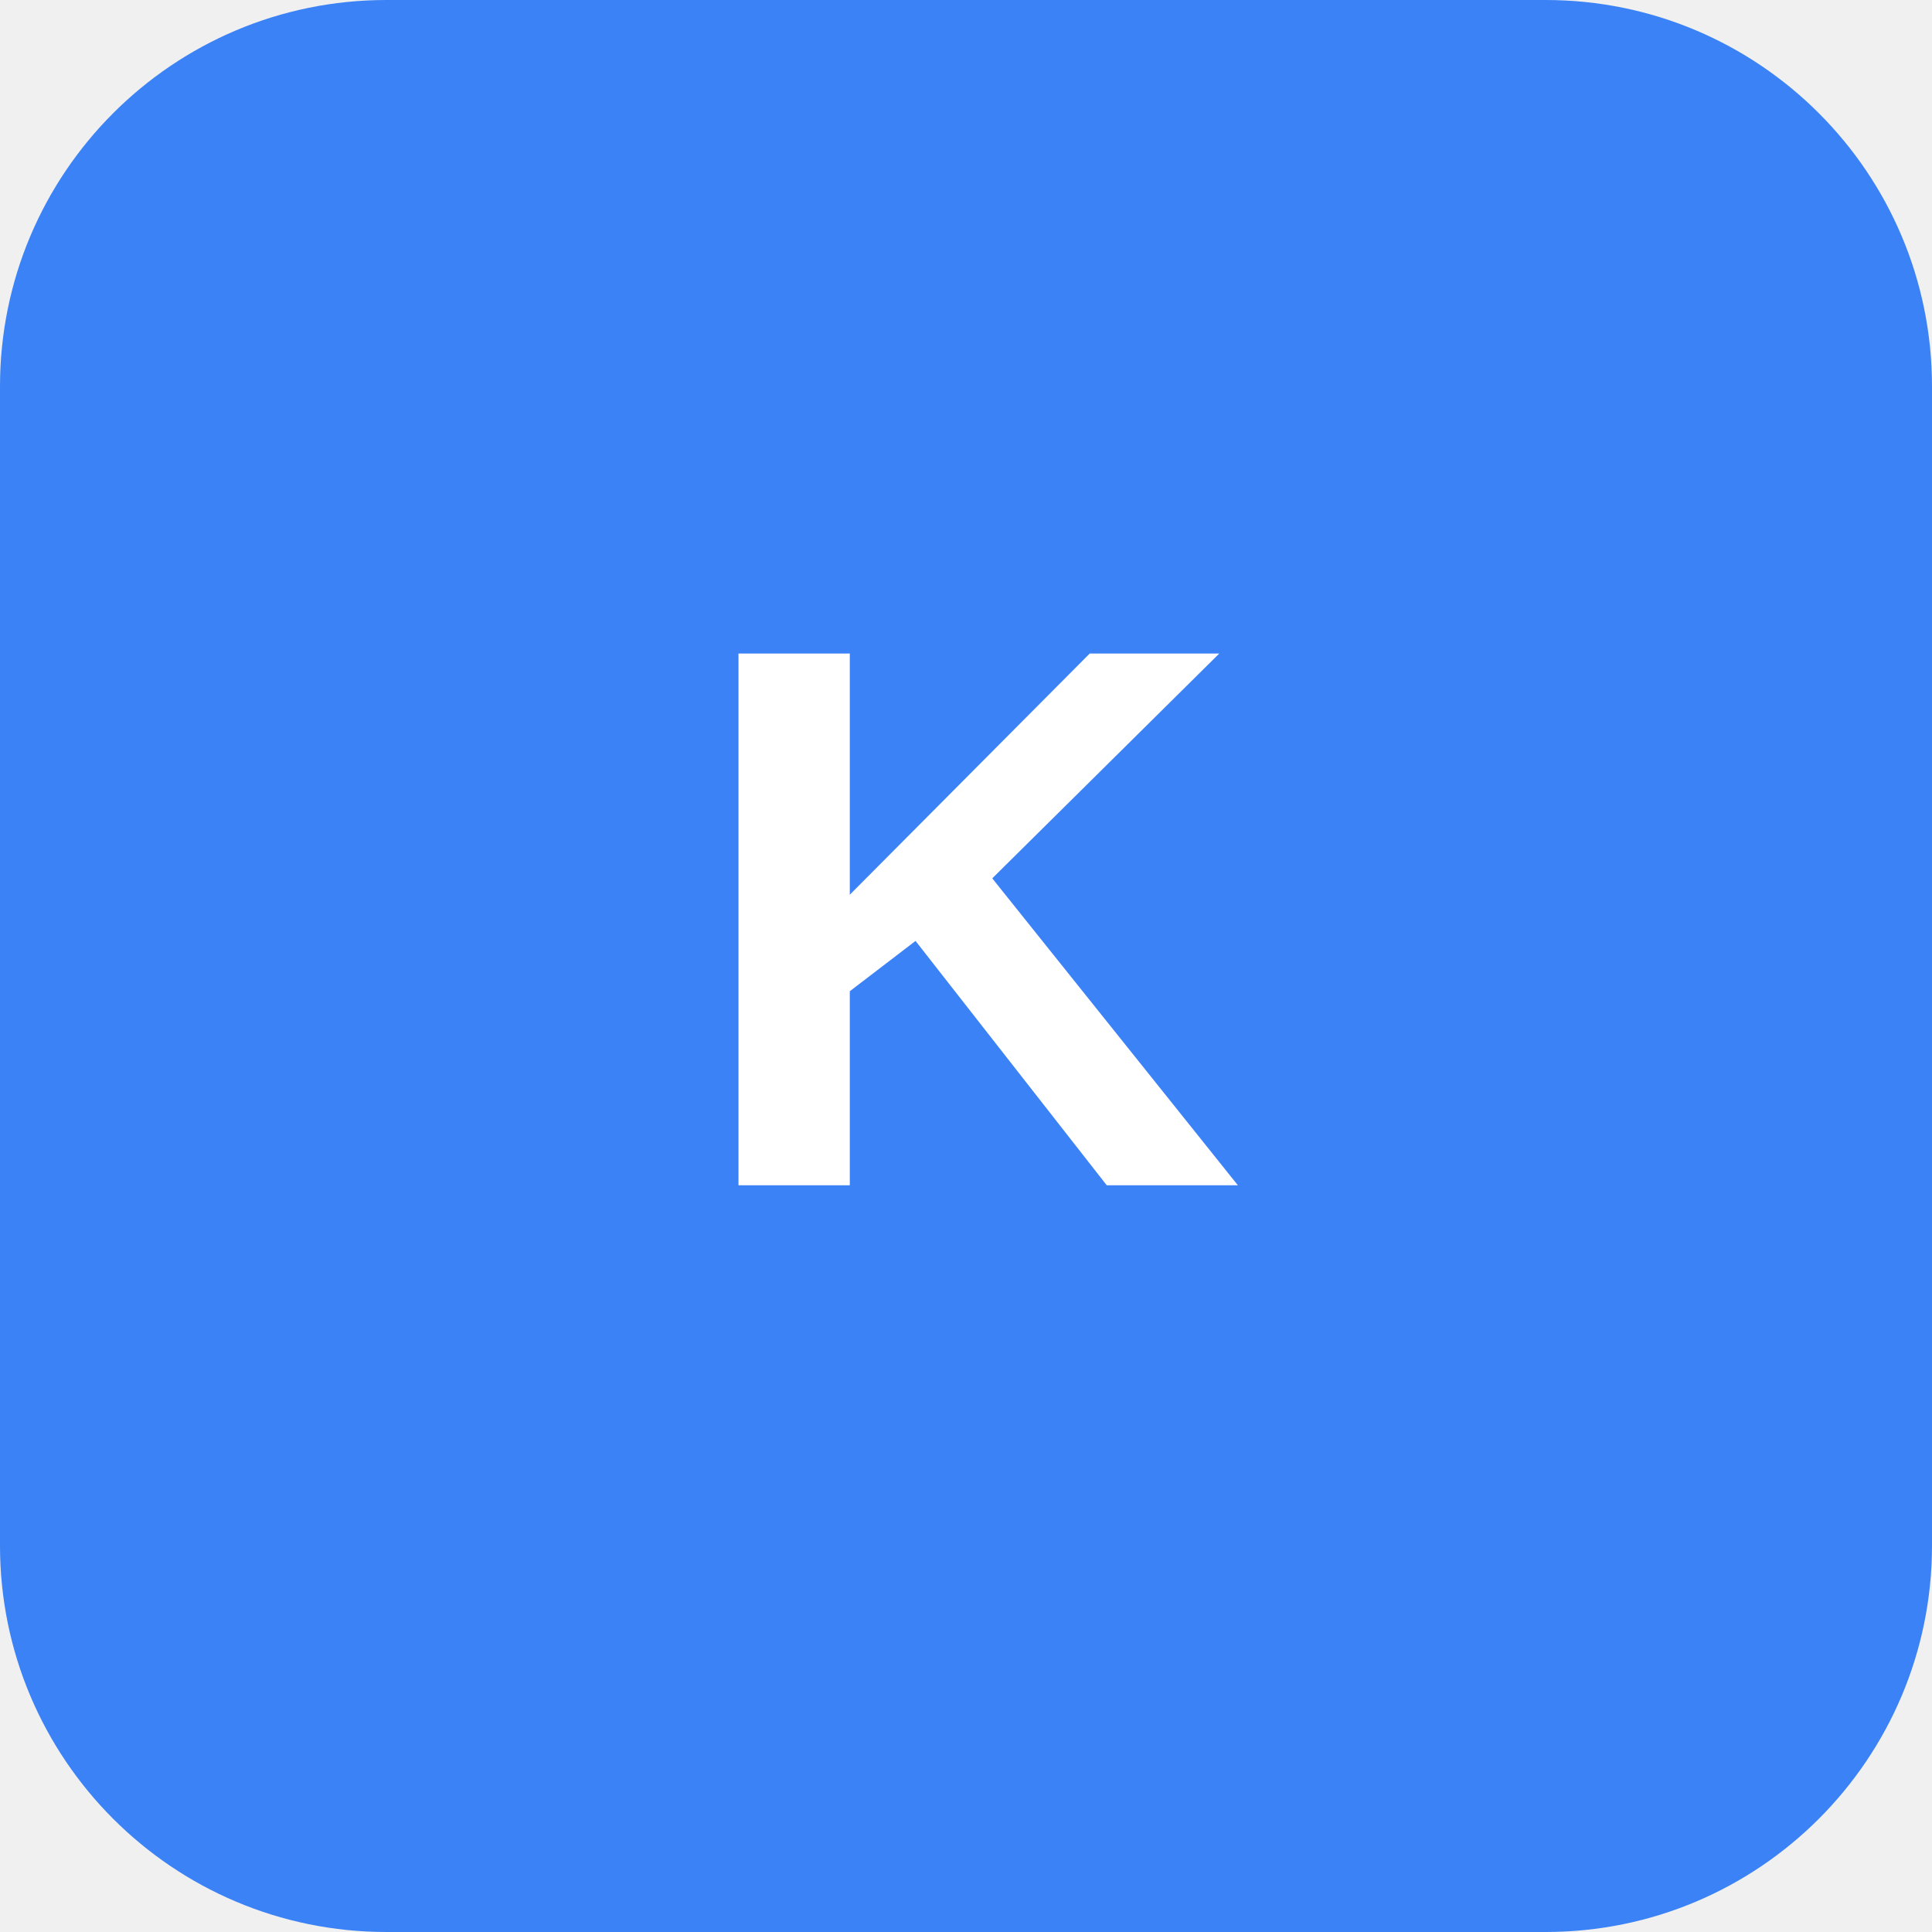
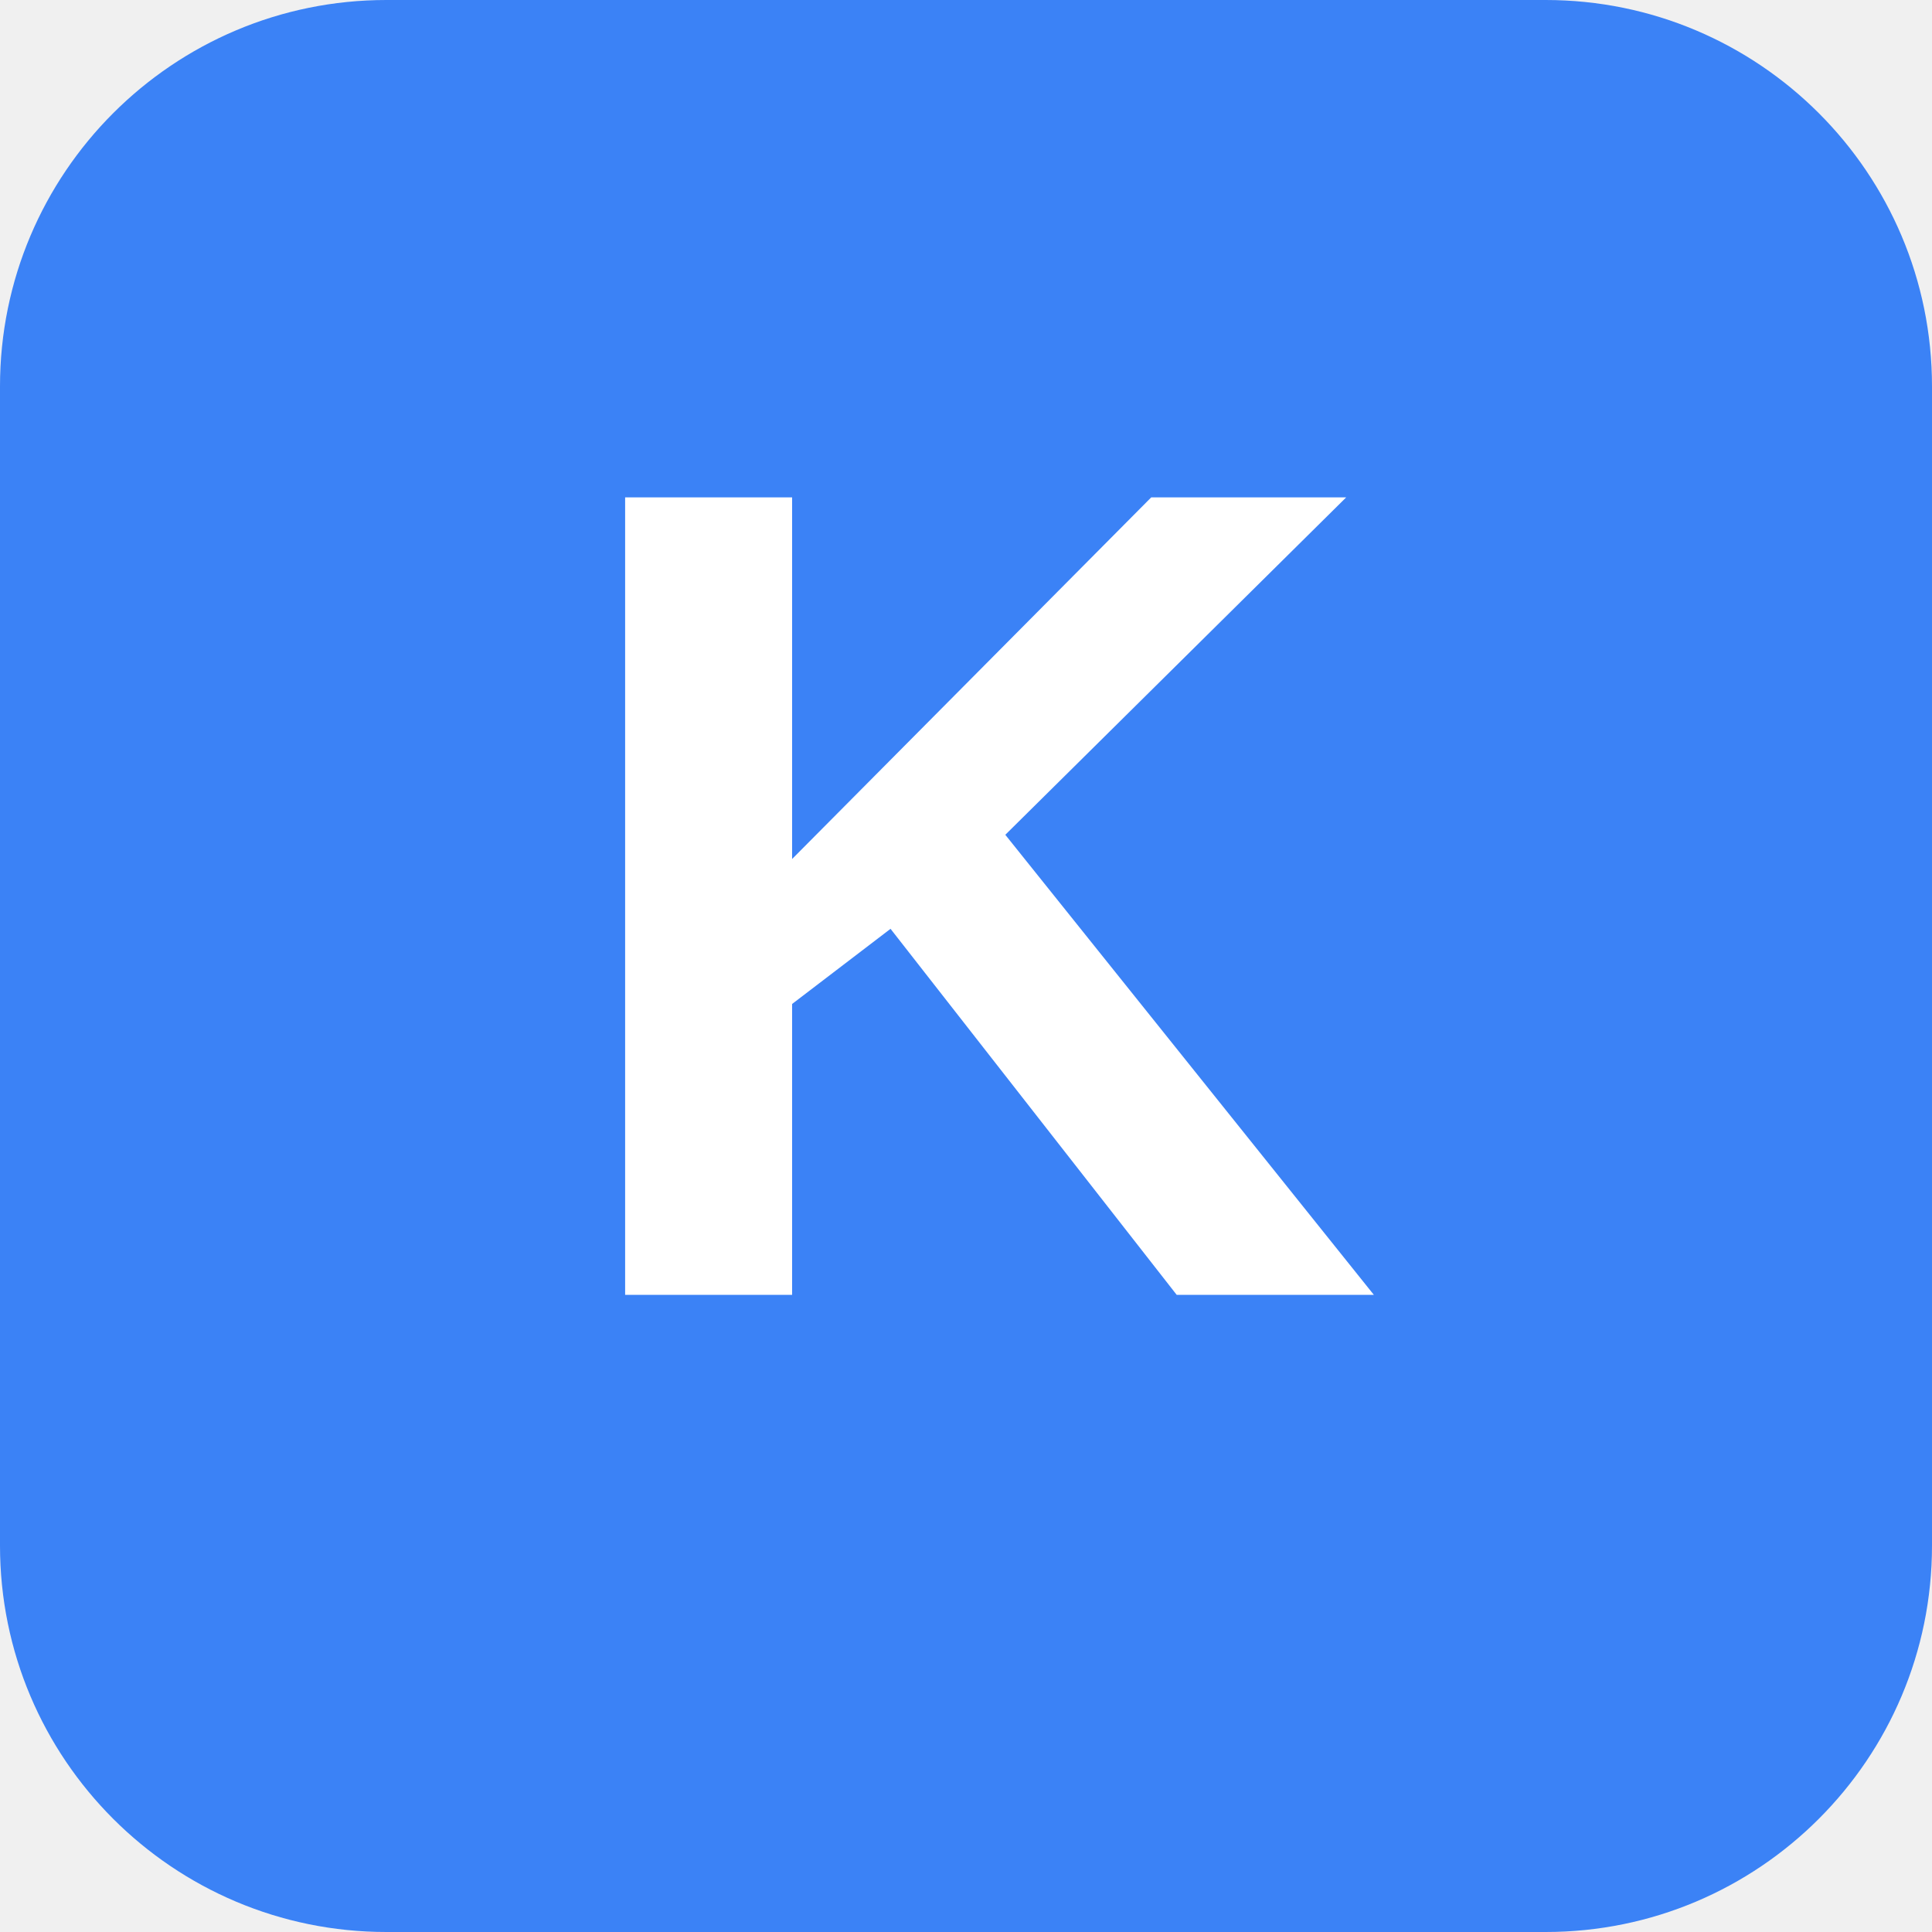
<svg xmlns="http://www.w3.org/2000/svg" width="96" height="96" viewBox="0 0 96 96">
  <rect width="96" height="96" fill="#3b82f6" rx="19.2" />
-   <text x="50%" y="50%" font-family="Arial, sans-serif" font-size="38.4" font-weight="bold" text-anchor="middle" dominant-baseline="middle" fill="white">K</text>
+   <text x="50%" y="50%" font-family="Arial, sans-serif" font-size="57.6" font-weight="bold" text-anchor="middle" dominant-baseline="middle" fill="white">K</text>
</svg>
